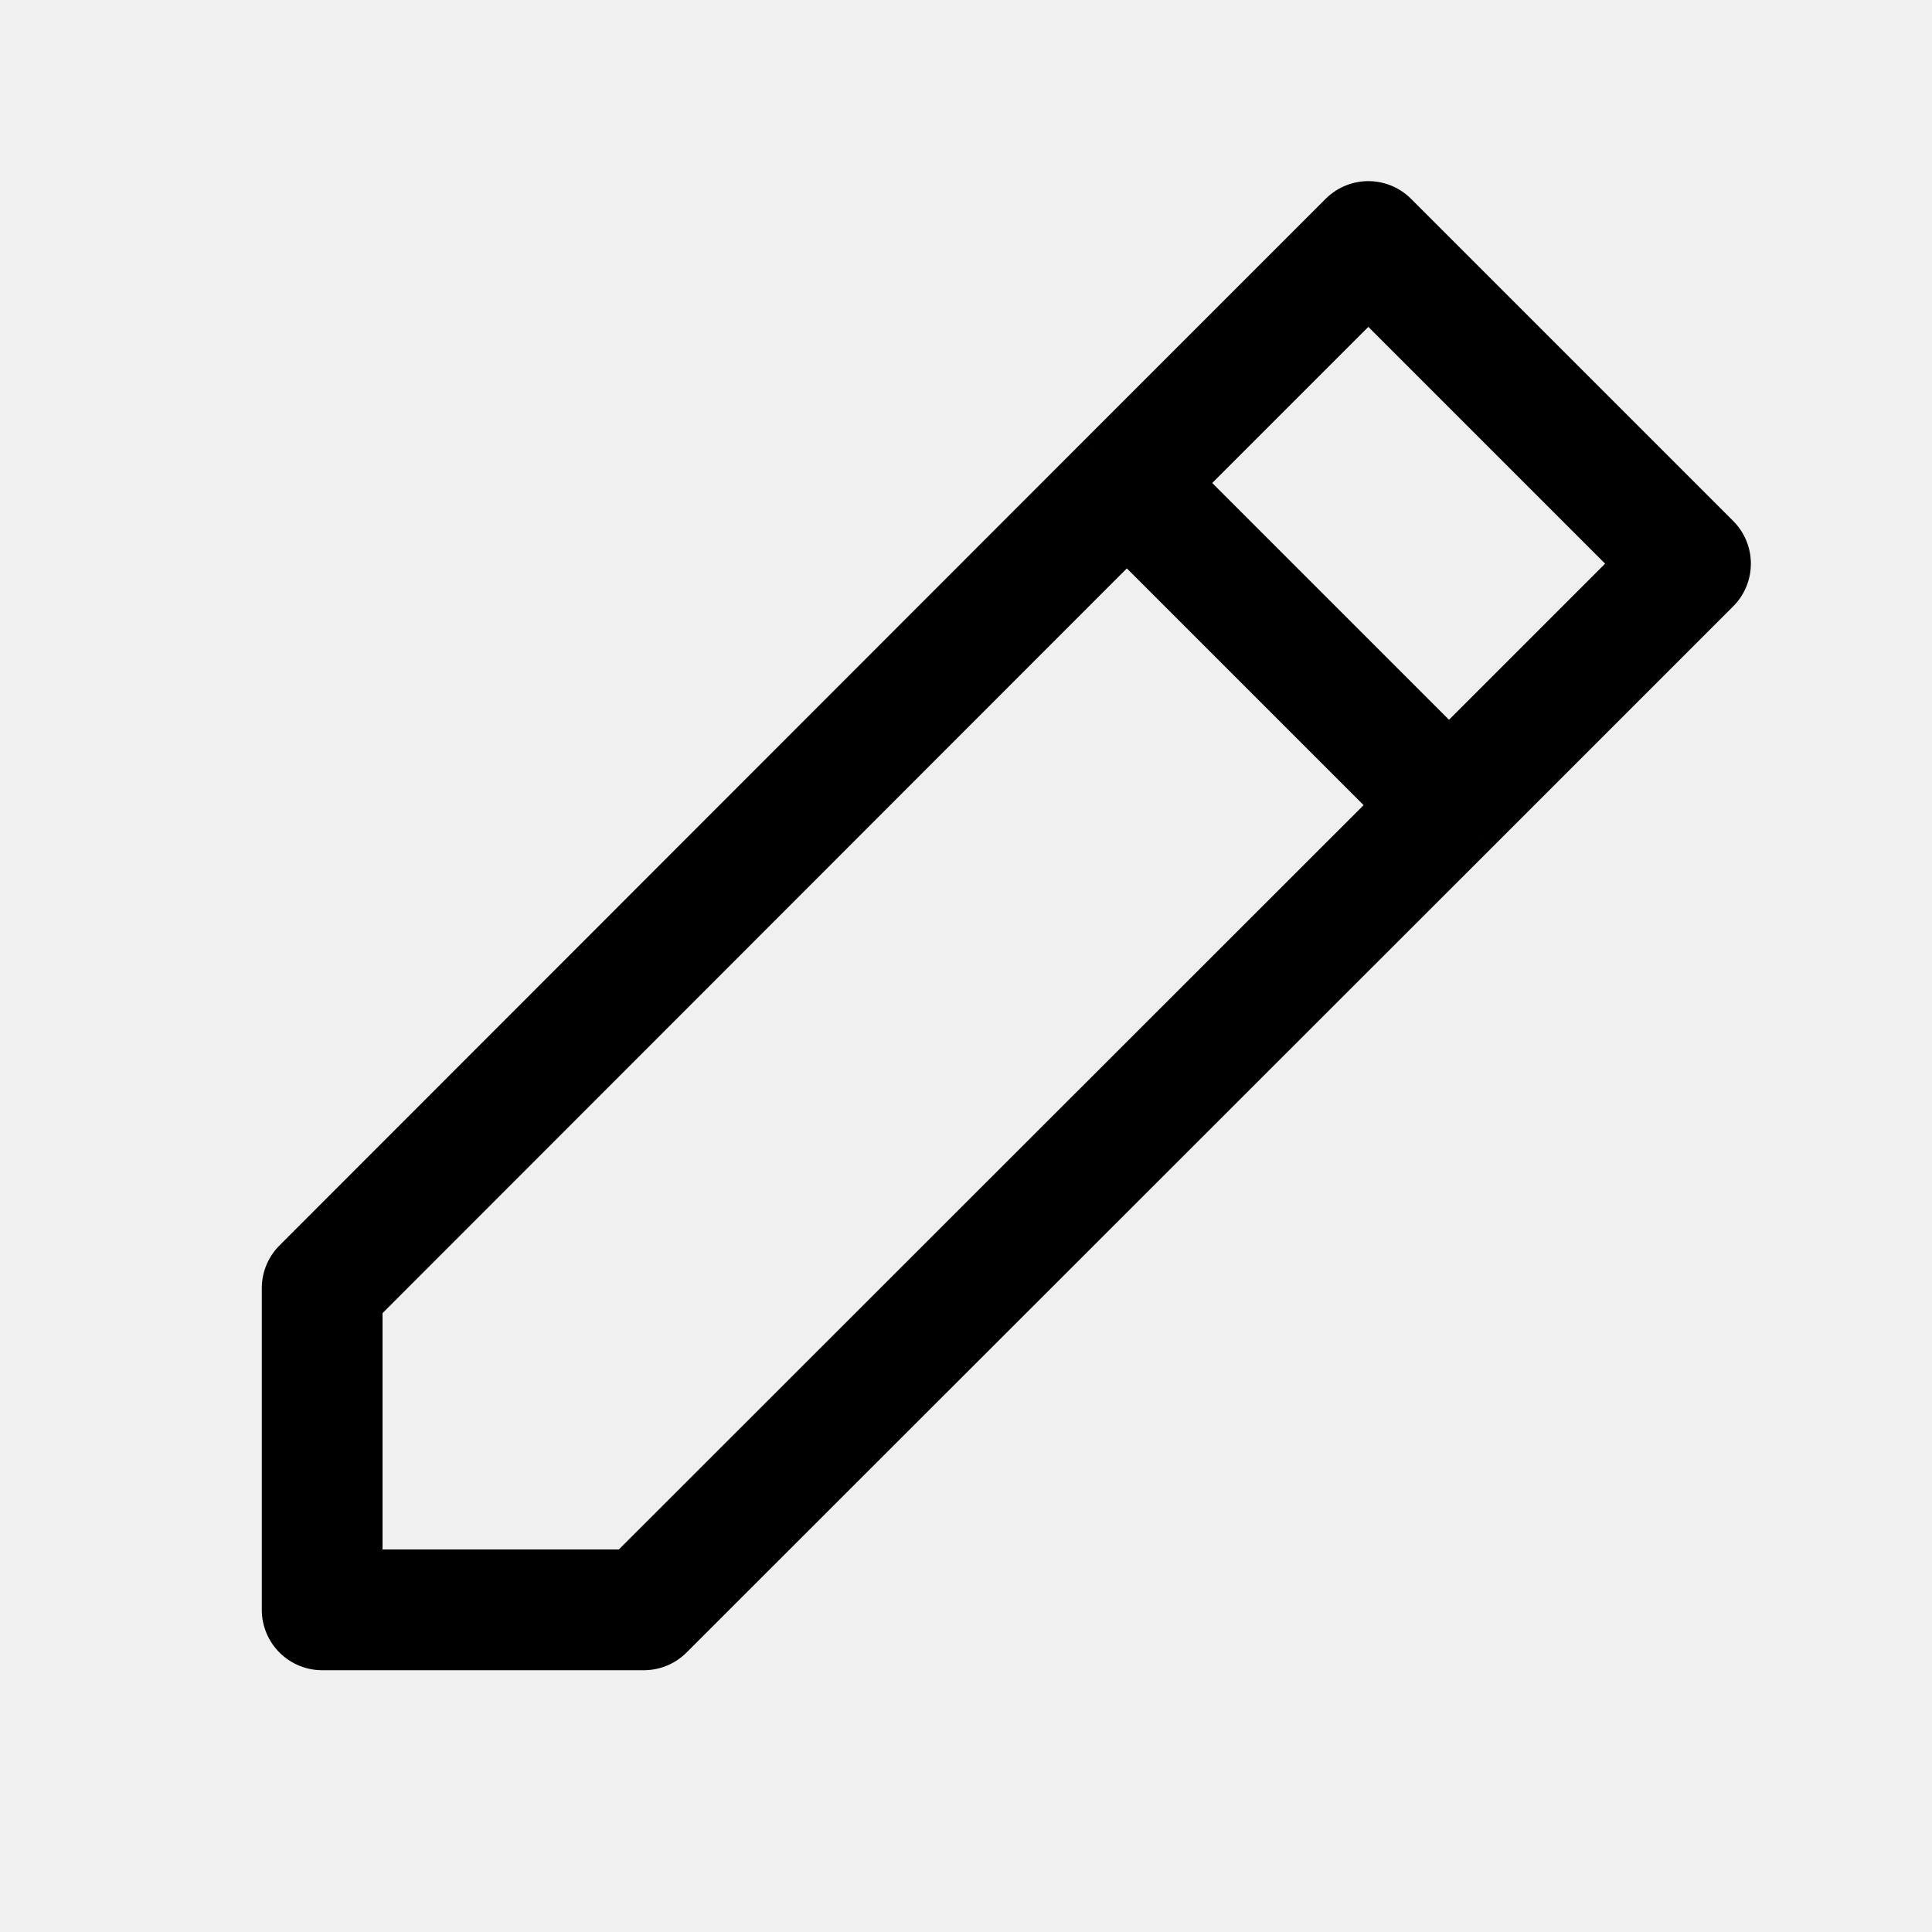
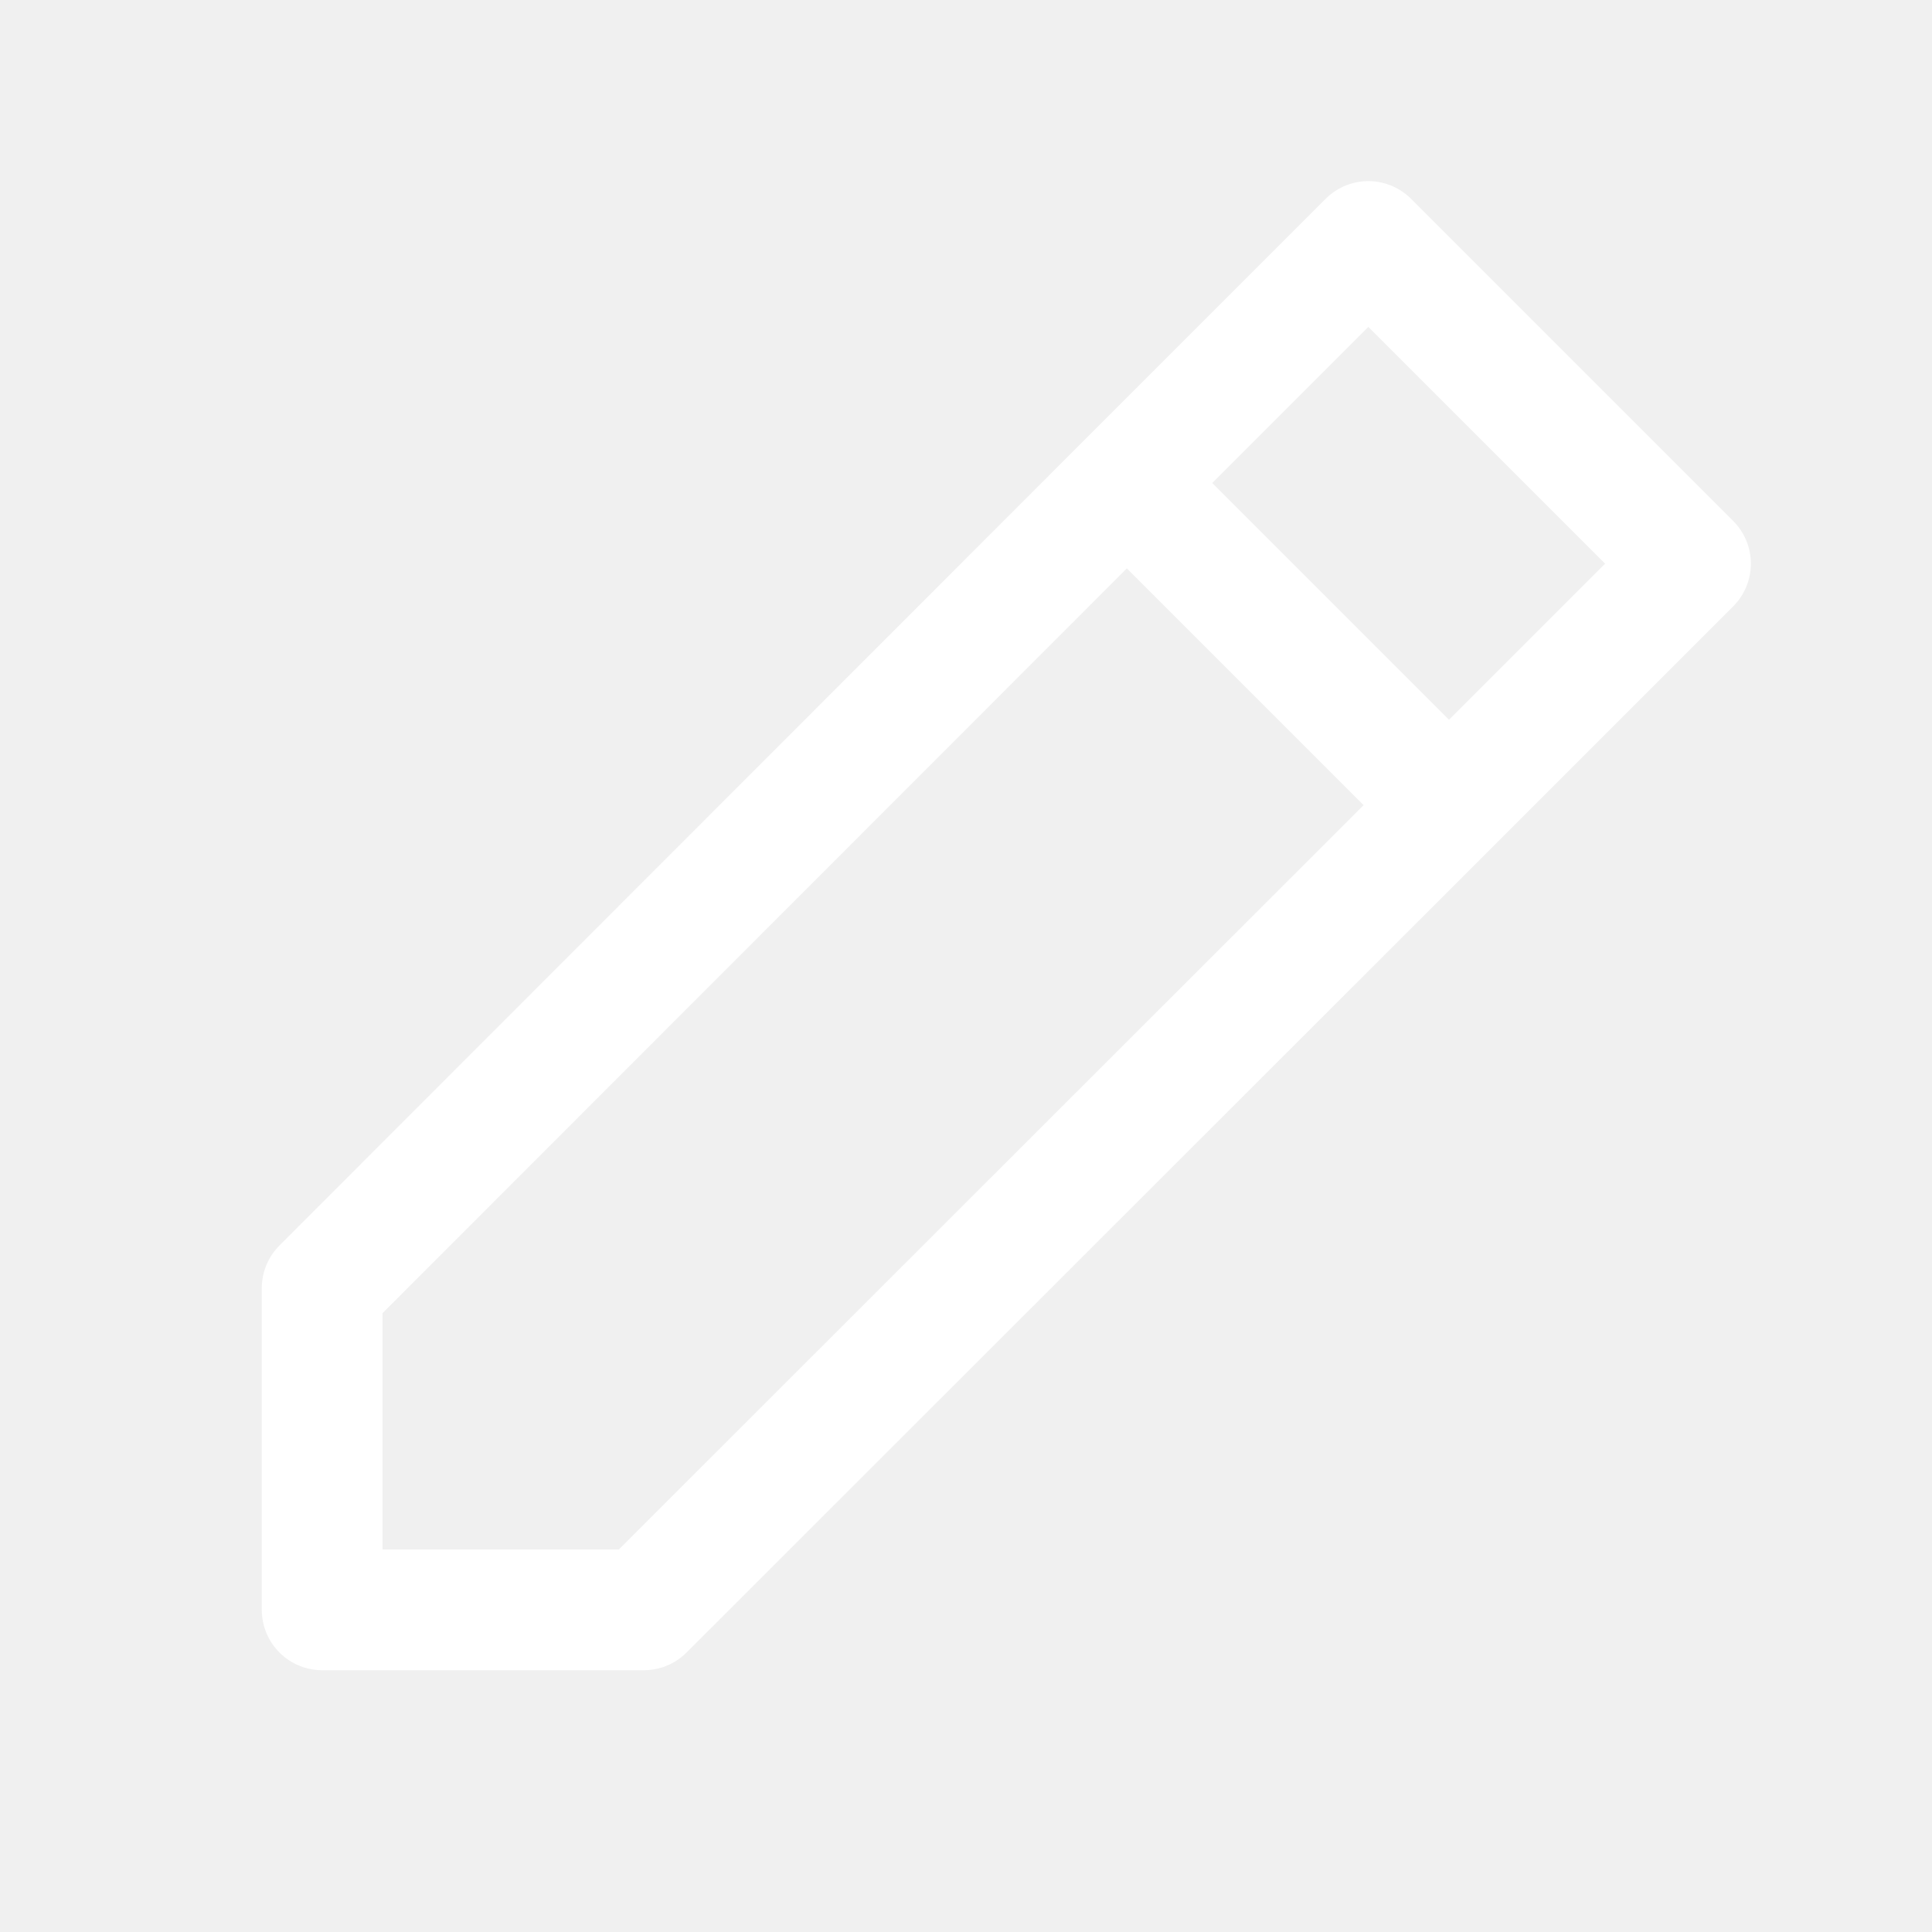
<svg xmlns="http://www.w3.org/2000/svg" width="16" height="16" fill="none">
-   <path d="m12 6.668 2-2L11.332 2l-2 2M12 6.668l-6.668 6.664H2.668v-2.664L9.332 4M12 6.668 9.332 4" stroke="black" stroke-width="1" stroke-linejoin="round" />
+   <path d="m12 6.668 2-2L11.332 2l-2 2M12 6.668l-6.668 6.664H2.668v-2.664L9.332 4M12 6.668 9.332 4" stroke="white" stroke-width="1" stroke-linejoin="round" />
</svg>
